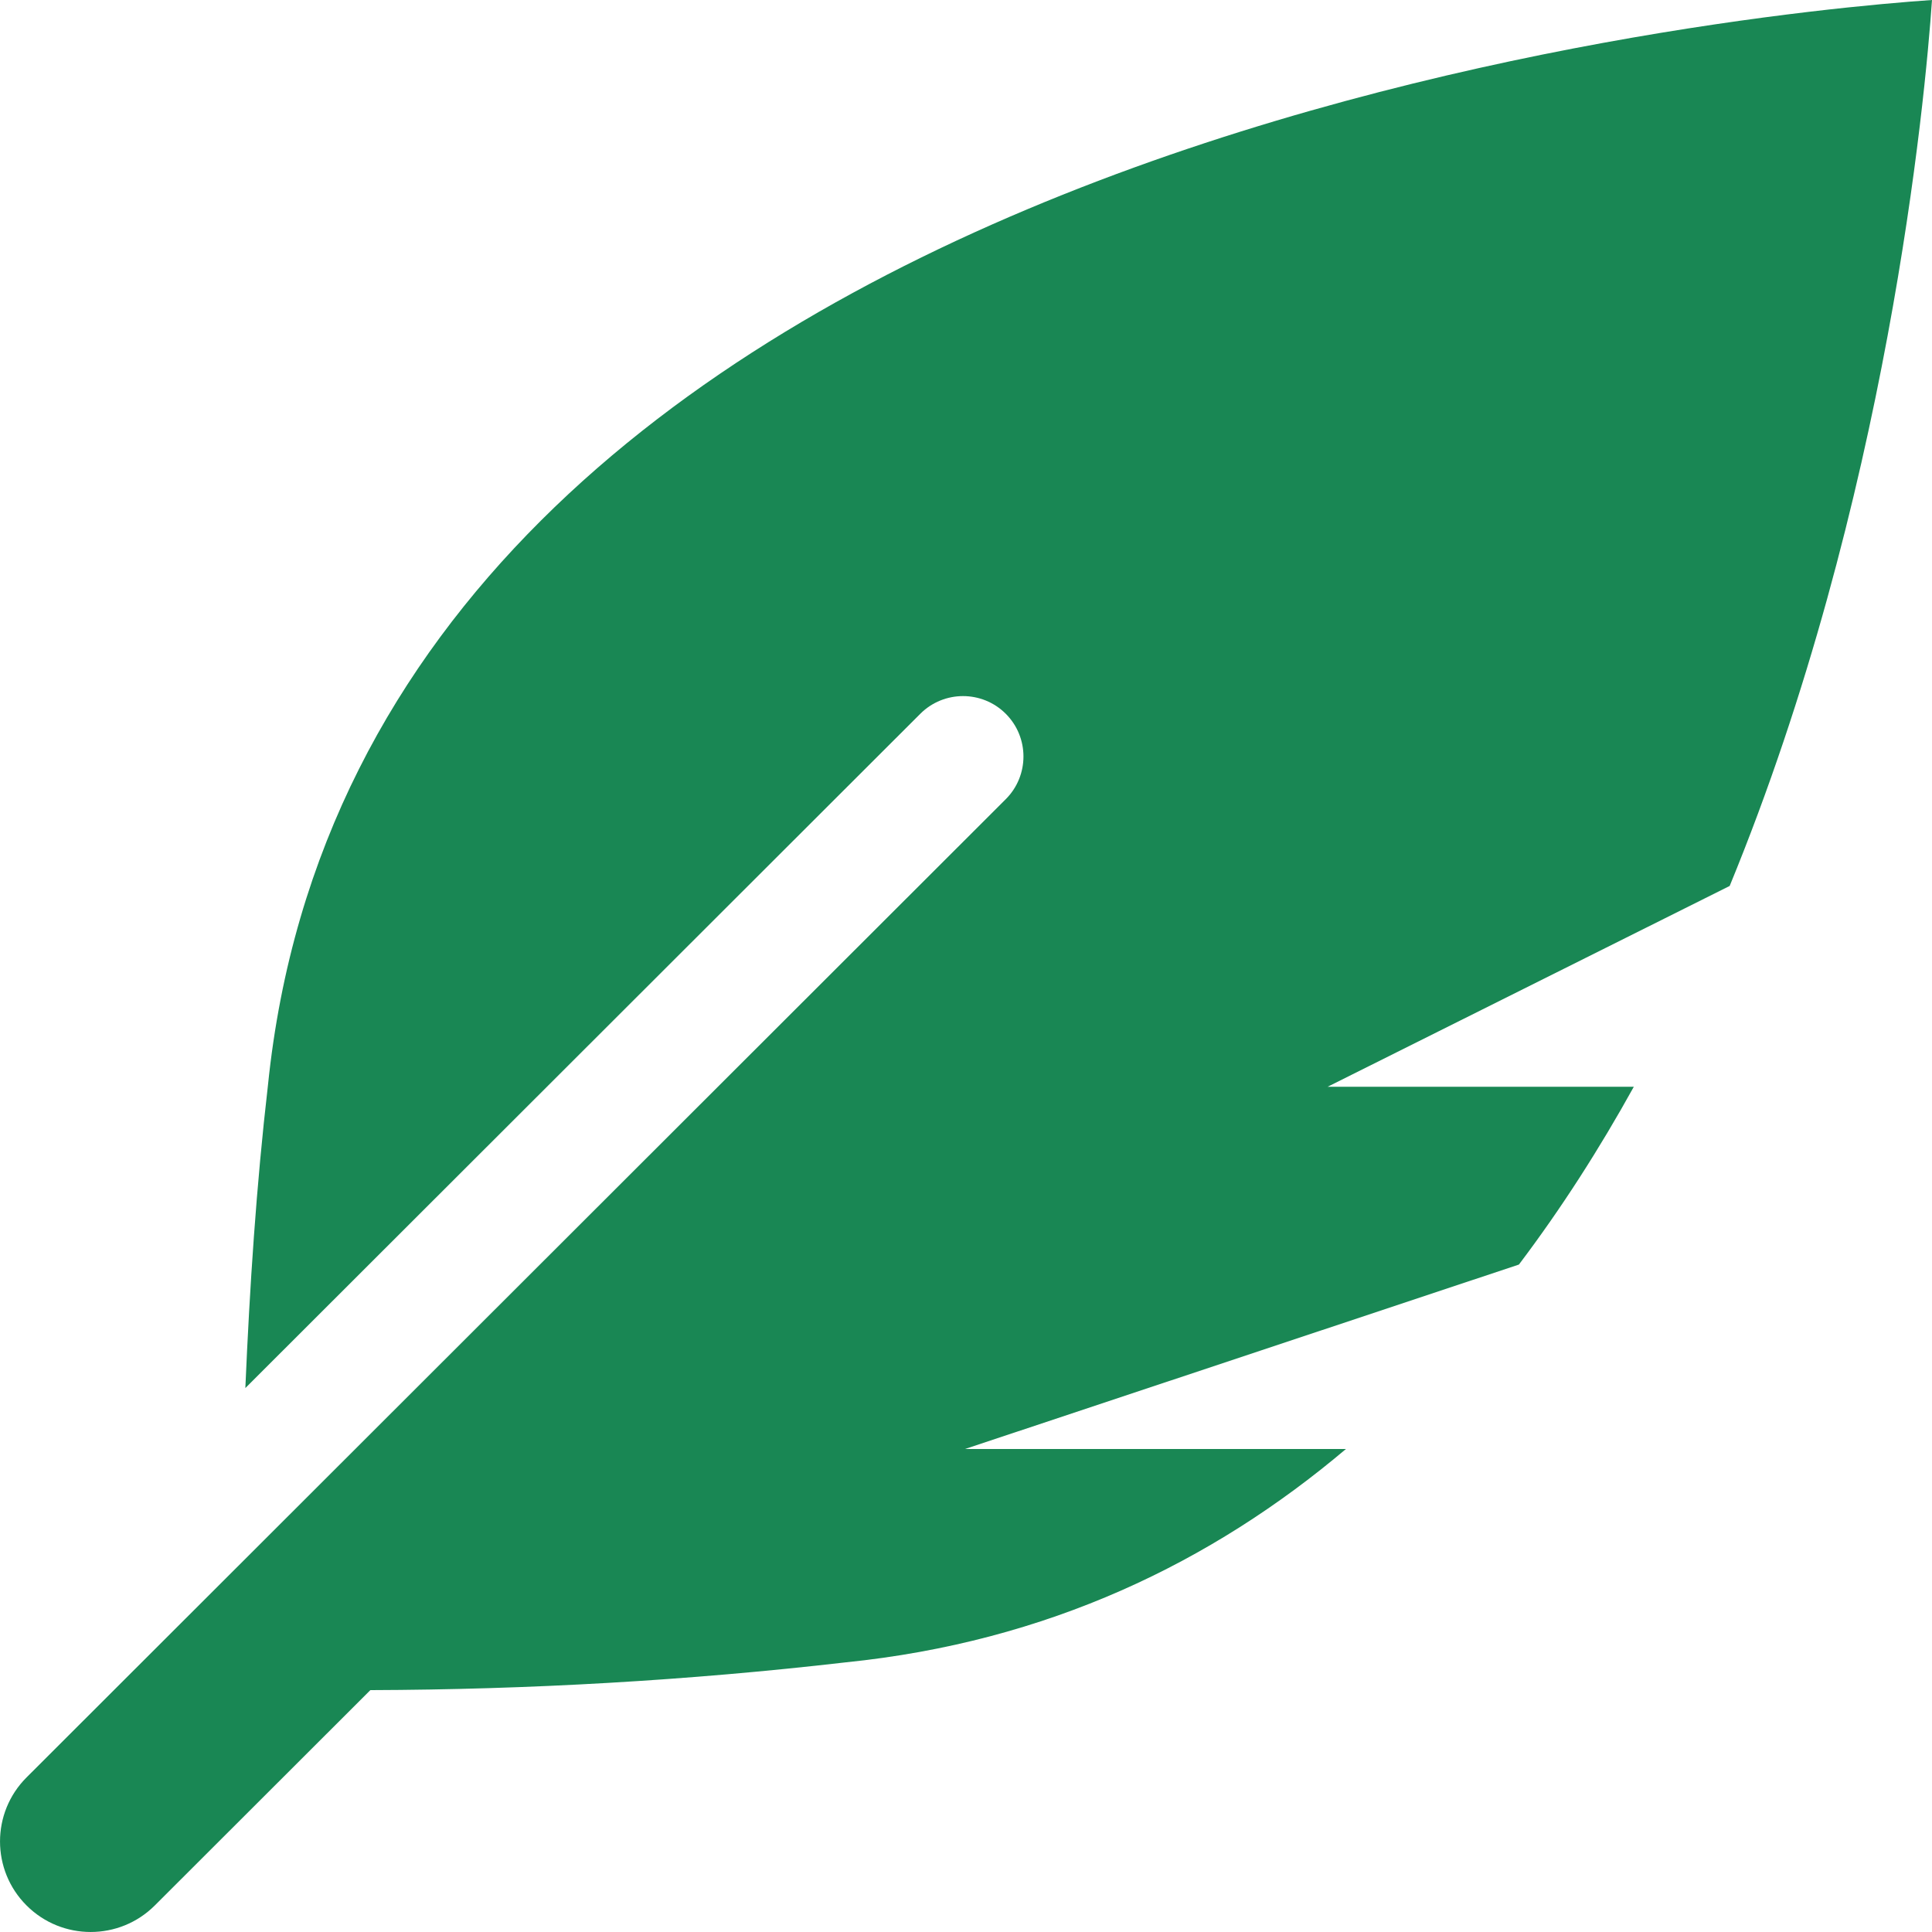
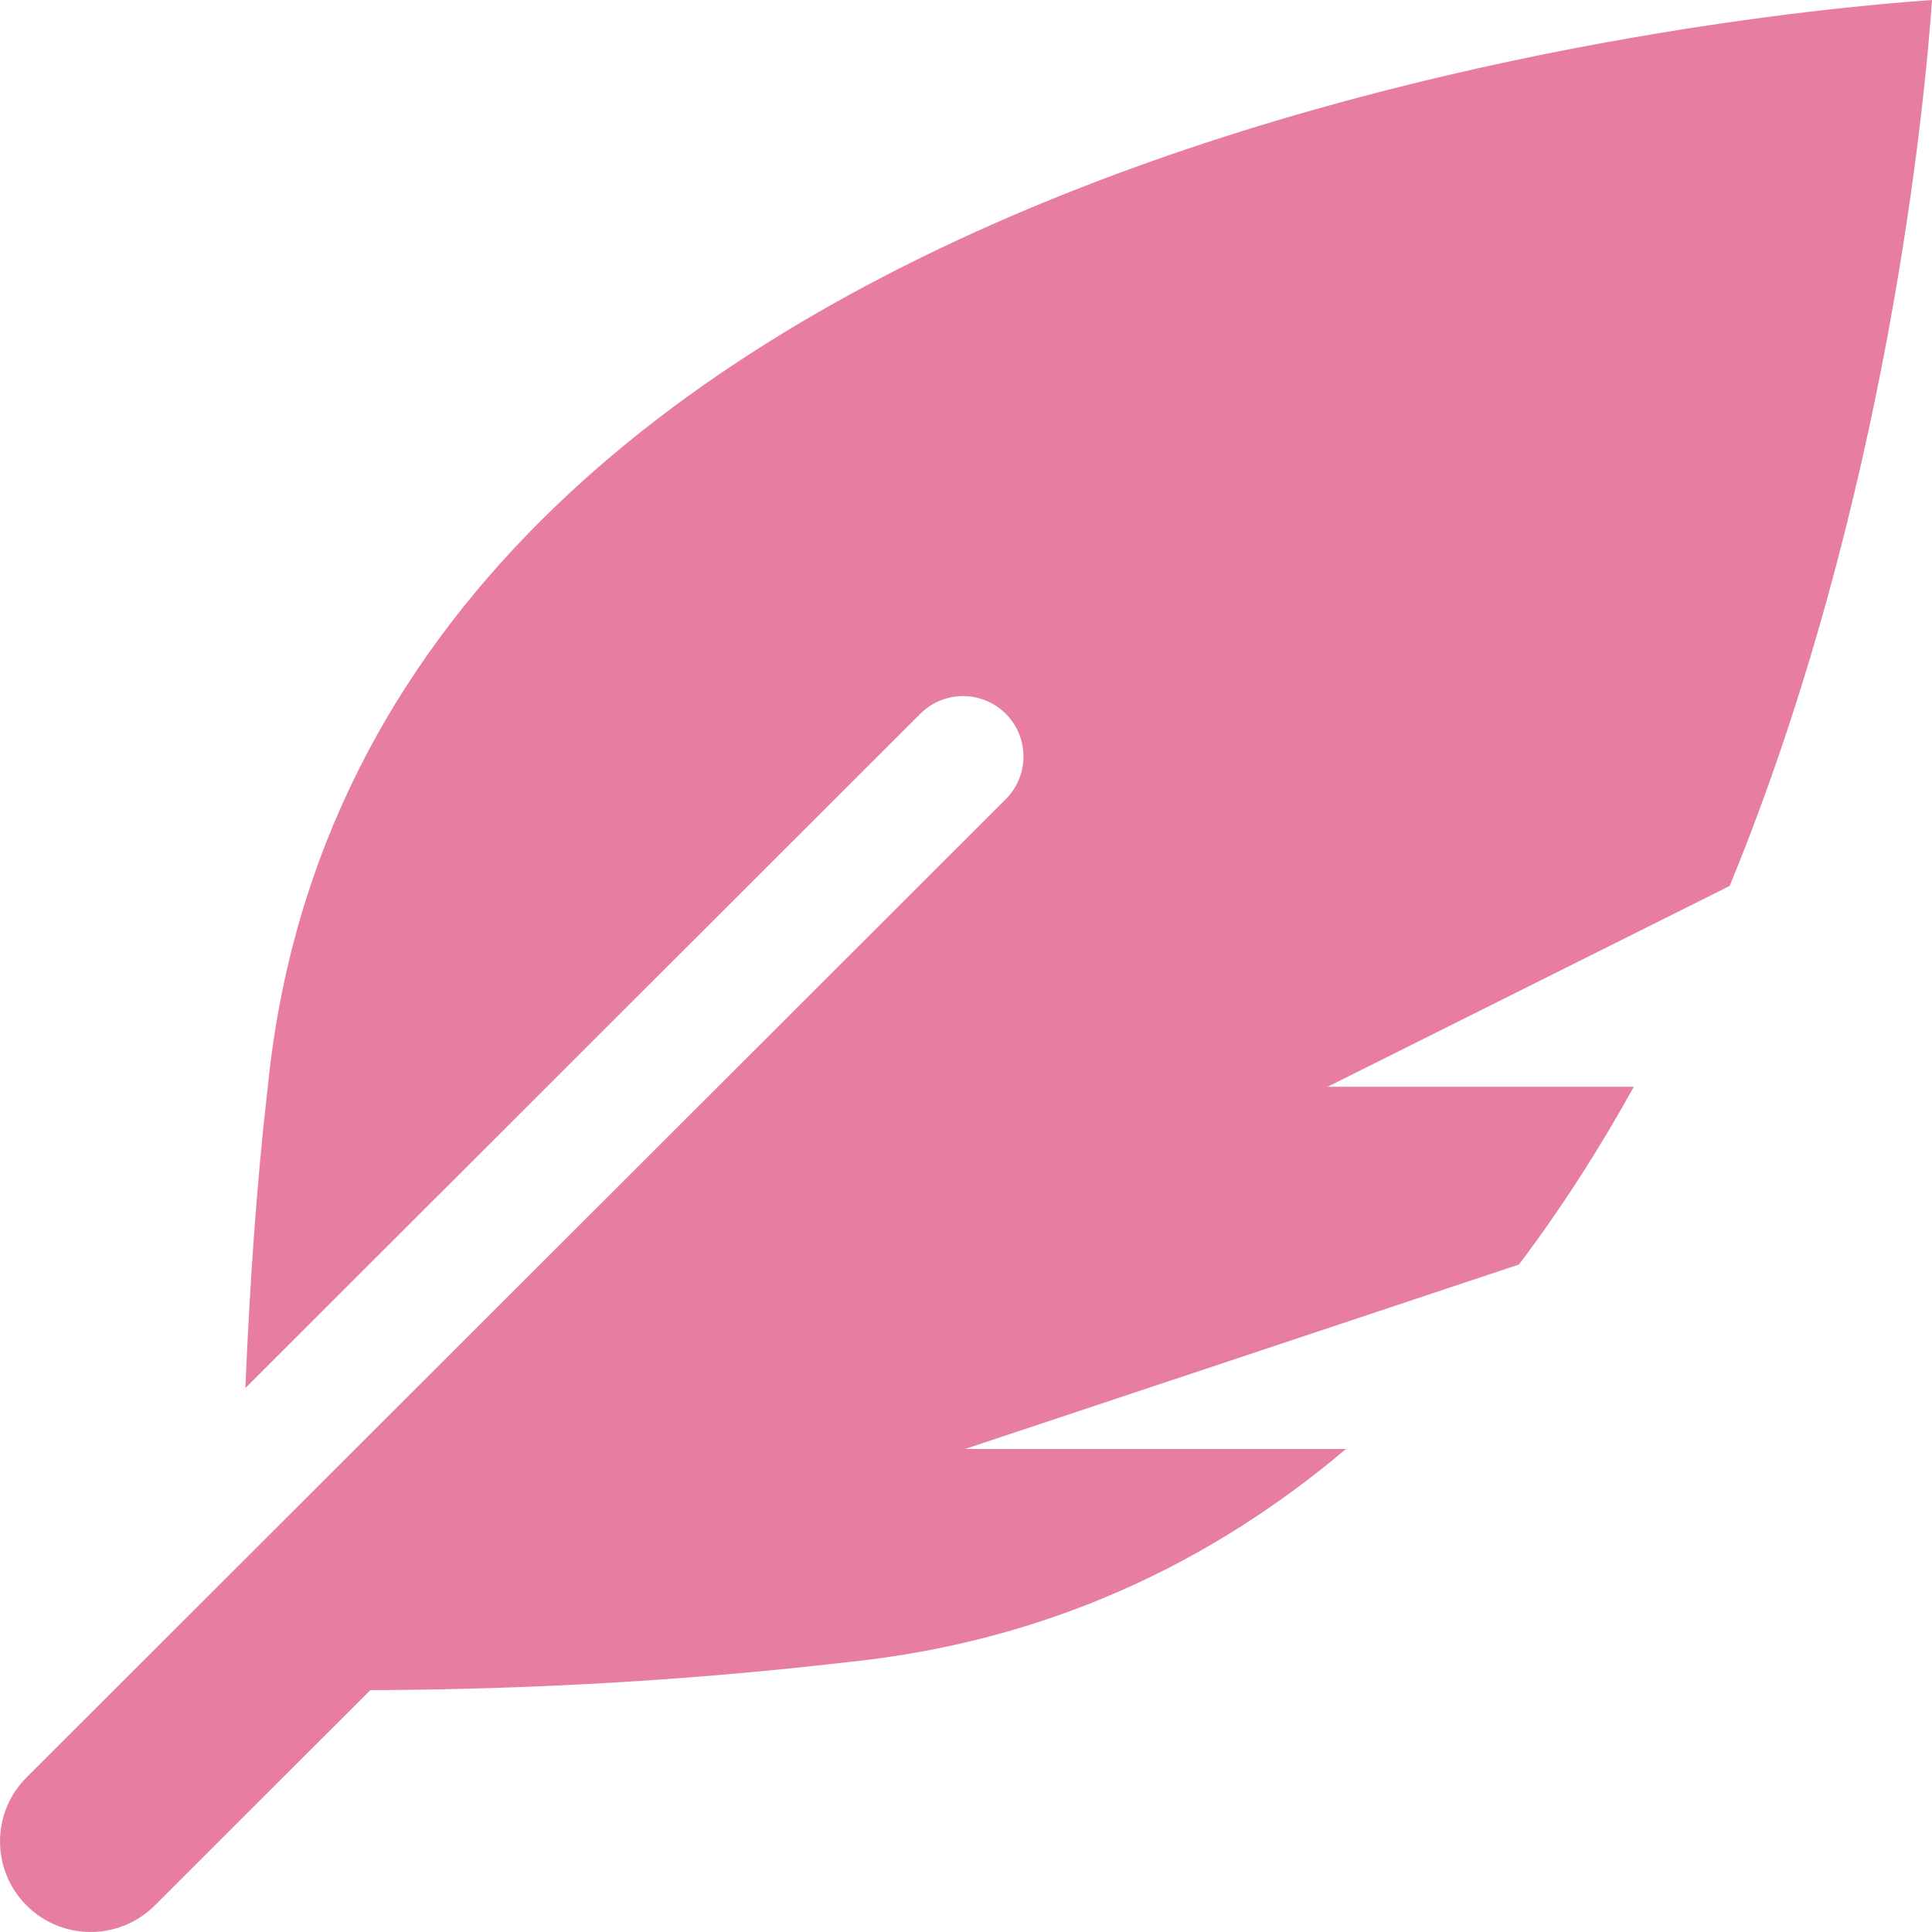
<svg xmlns="http://www.w3.org/2000/svg" viewBox="0 0 512 512">
-   <path fill="#198754" d="M512 0C460.22 3.56 96.44 38.2 71.01 287.61c-3.09 26.66-4.84 53.44-5.99 80.24l178.87-178.69c6.25-6.25 16.4-6.25 22.65 0s6.25 16.38 0 22.63L7.04 471.03c-9.38 9.37-9.38 24.57 0 33.94 9.38 9.37 24.59 9.37 33.98 0l57.13-57.07c42.09-.14 84.15-2.53 125.96-7.36 53.48-5.44 97.02-26.47 132.58-56.54H255.74l146.79-48.88c11.25-14.89 21.37-30.71 30.45-47.12h-81.14l106.54-53.21C500.29 132.86 510.19 26.26 512 0z" />
+   <path fill="#e77ea2" d="M512 0C460.22 3.56 96.44 38.2 71.01 287.61c-3.09 26.66-4.84 53.44-5.99 80.24l178.87-178.69c6.25-6.25 16.4-6.25 22.65 0s6.25 16.38 0 22.63L7.04 471.03c-9.38 9.37-9.38 24.57 0 33.94 9.38 9.37 24.59 9.37 33.98 0l57.13-57.07c42.09-.14 84.15-2.53 125.96-7.36 53.48-5.44 97.02-26.47 132.58-56.54H255.74l146.79-48.88c11.25-14.89 21.37-30.71 30.45-47.12h-81.14l106.54-53.21C500.29 132.86 510.19 26.26 512 0z" />
</svg>
